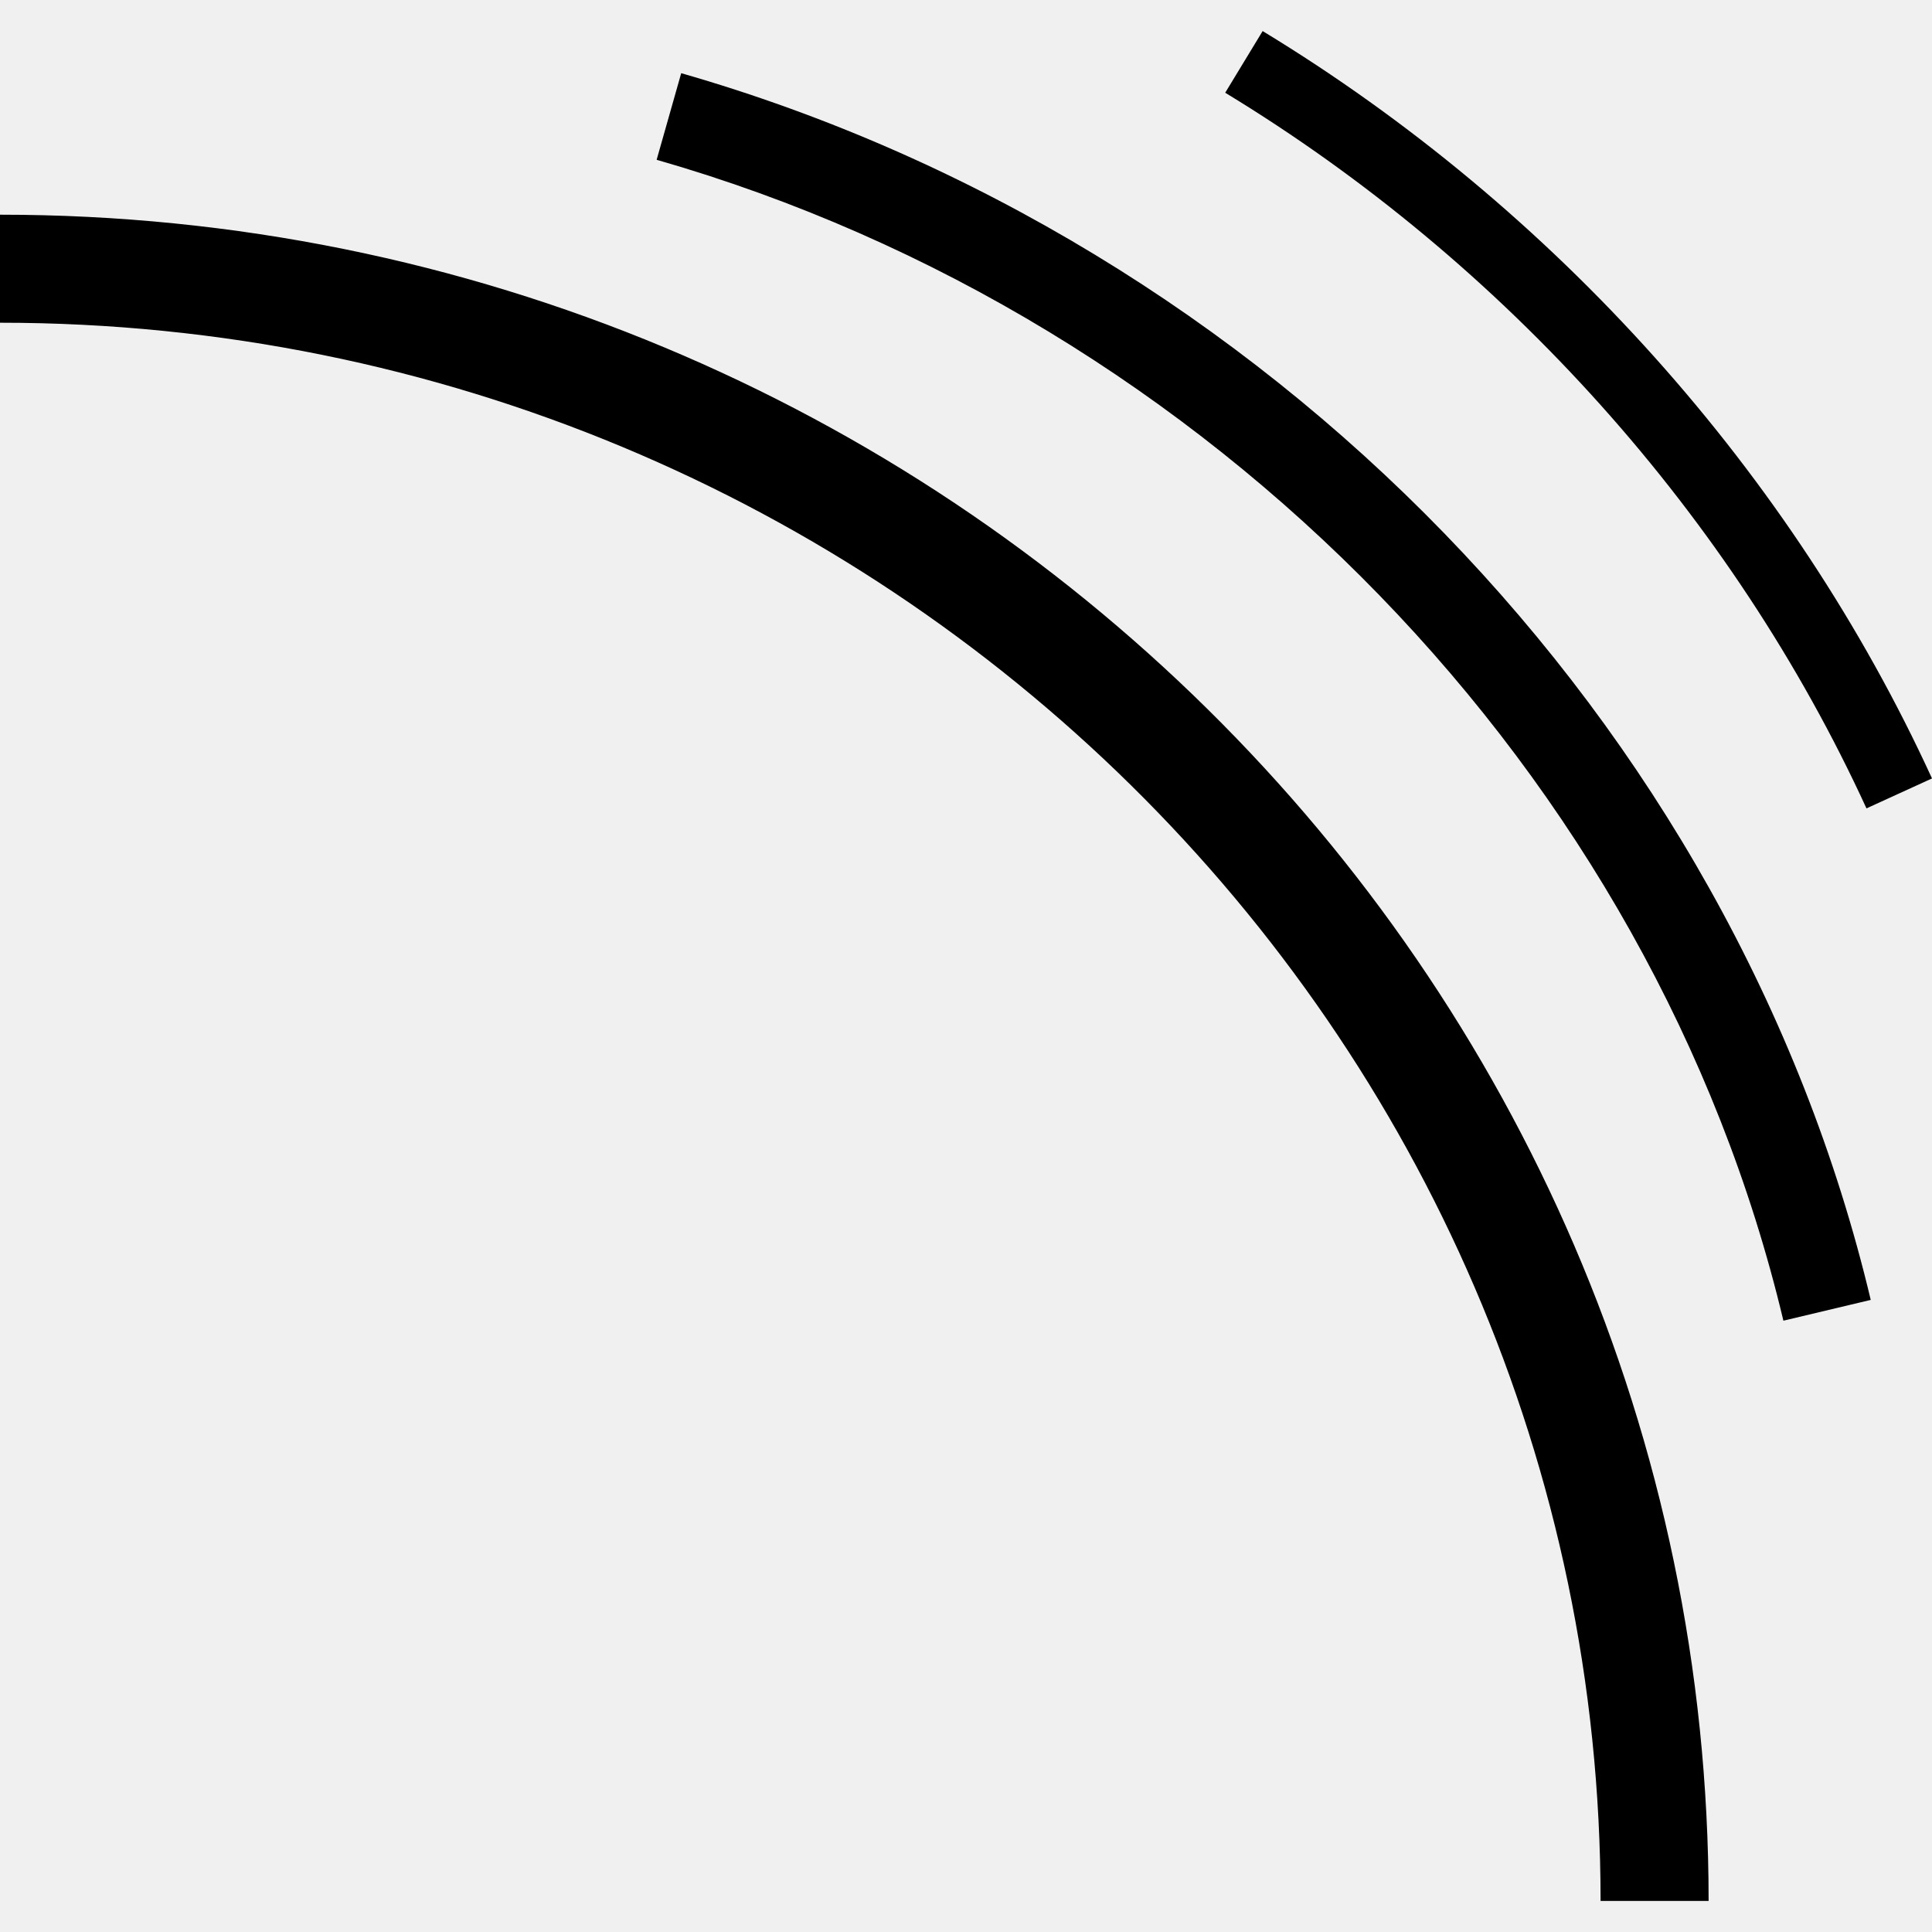
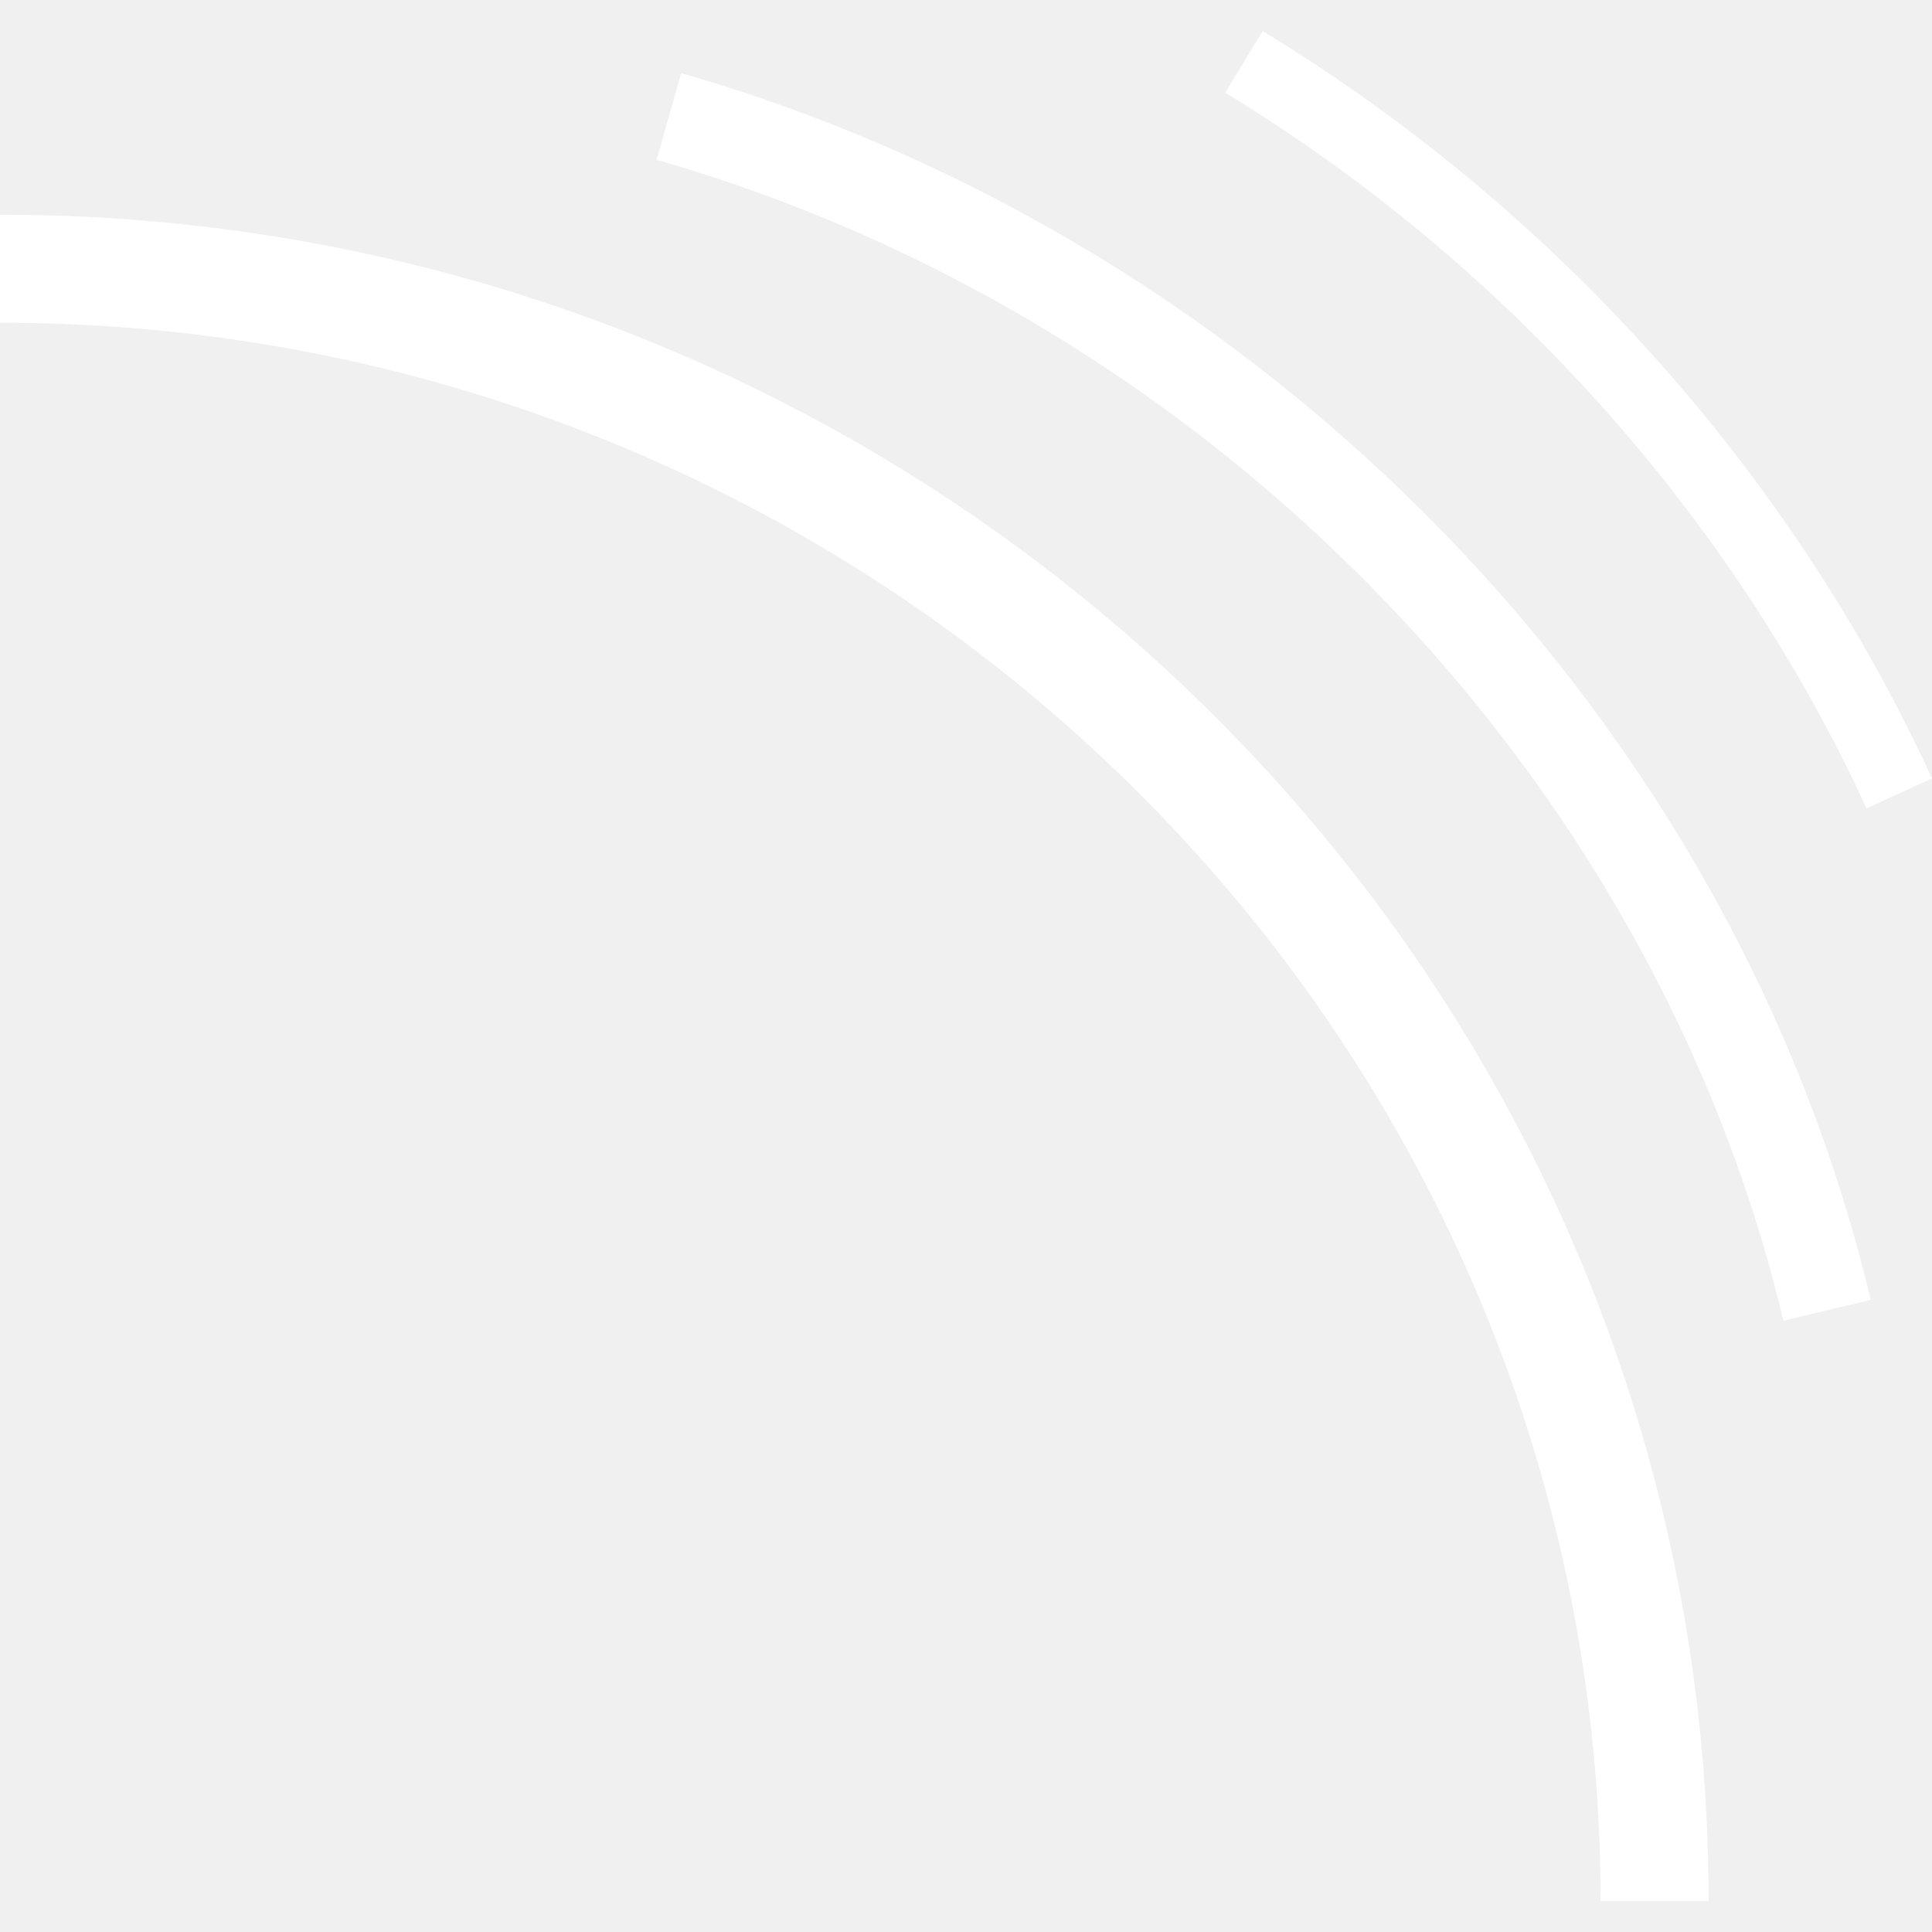
- <svg xmlns="http://www.w3.org/2000/svg" fill="#000000" width="800px" height="800px" viewBox="0 0 24 24" role="img">
+ <svg xmlns="http://www.w3.org/2000/svg" fill="#fff" width="800px" height="800px" viewBox="0 0 24 24" role="img">
  <path d="M15.685.386l-.465.766c3.477 2.112 6.305 5.27 7.966 8.89L24 9.67C22.266 5.887 19.313 2.59 15.685.386zM8.462.91l-.305 1.075c6.89 1.976 12.384 7.64 13.997 14.421l1.085-.258C21.535 8.977 15.735 2.997 8.462.909zM0 2.667v1.342c10.963 0 19.883 8.795 19.883 19.605h1.342c0-11.55-9.522-20.947-21.225-20.947z" />
</svg>
